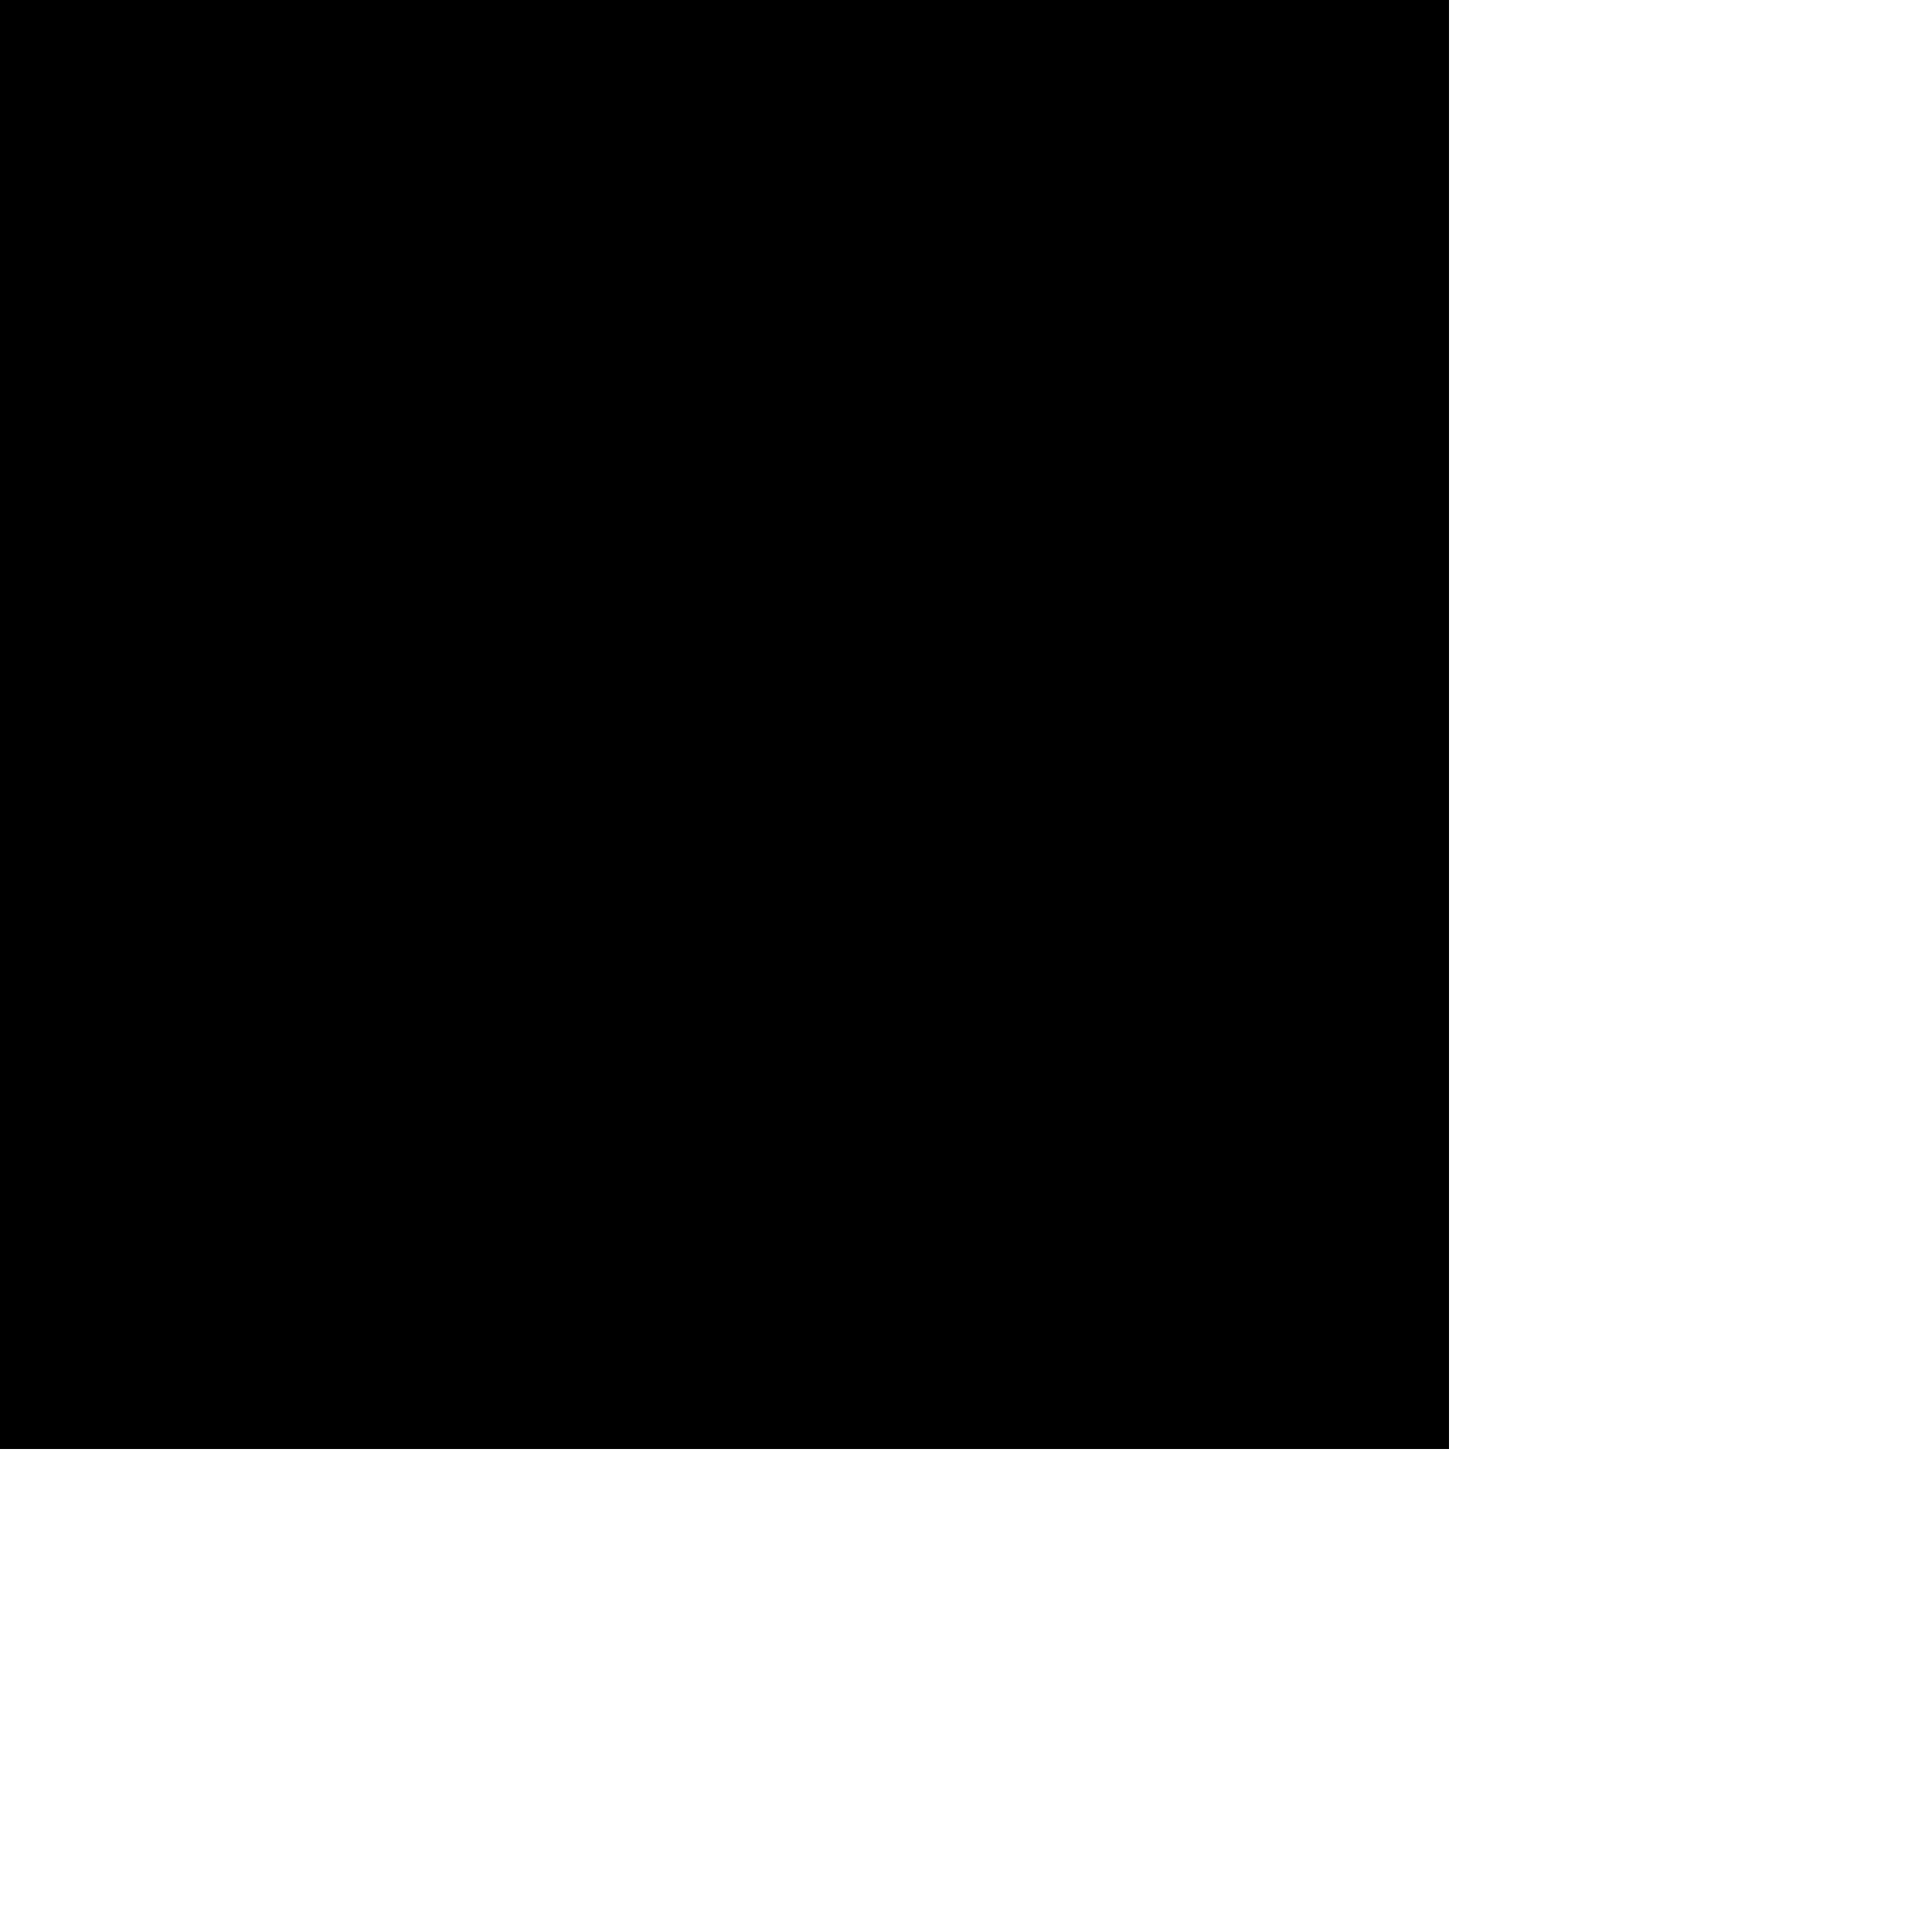
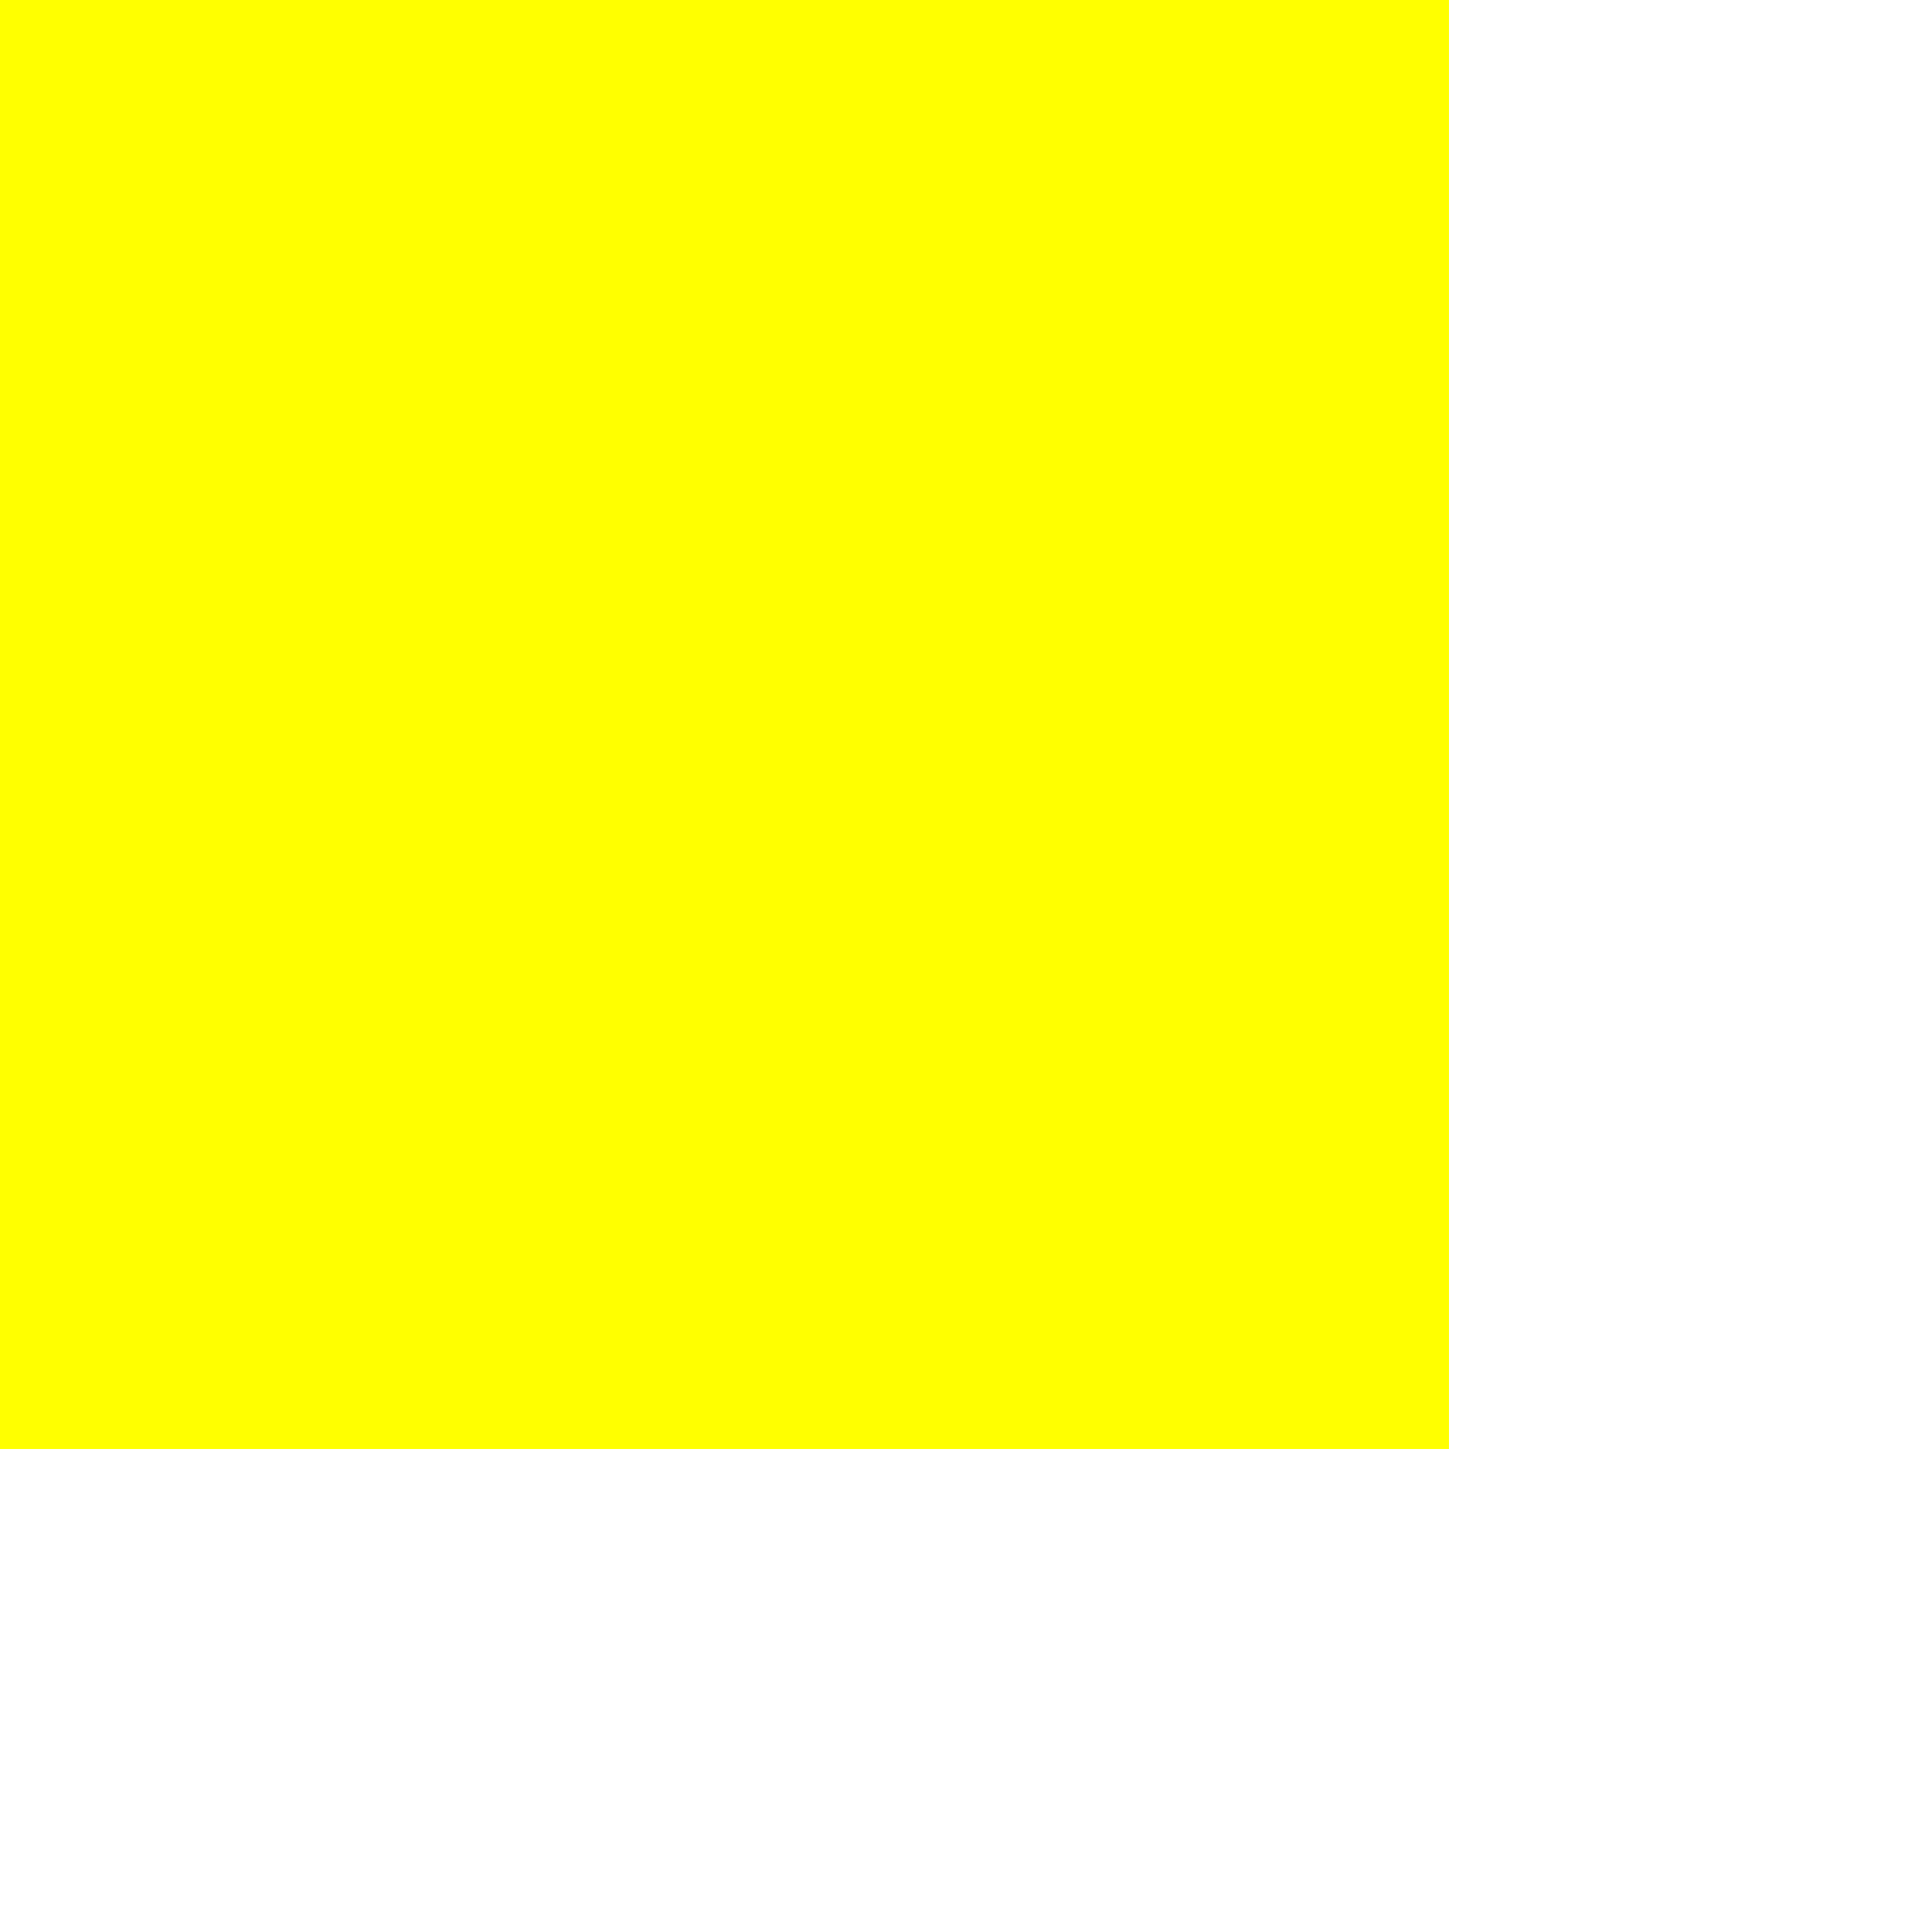
<svg xmlns="http://www.w3.org/2000/svg" id="svgNode">
  <g id="insertionPoint" />
-   <rect height="1" width="1" id="toolTipBox" stroke="black" stroke-width="1" fill="yellow" />
+   <rect height="1" width="1" id="toolTipBox" stroke="yellow" stroke-width="1" fill="yellow" />
  <text id="toolTipText" font-size="10" />
</svg>
